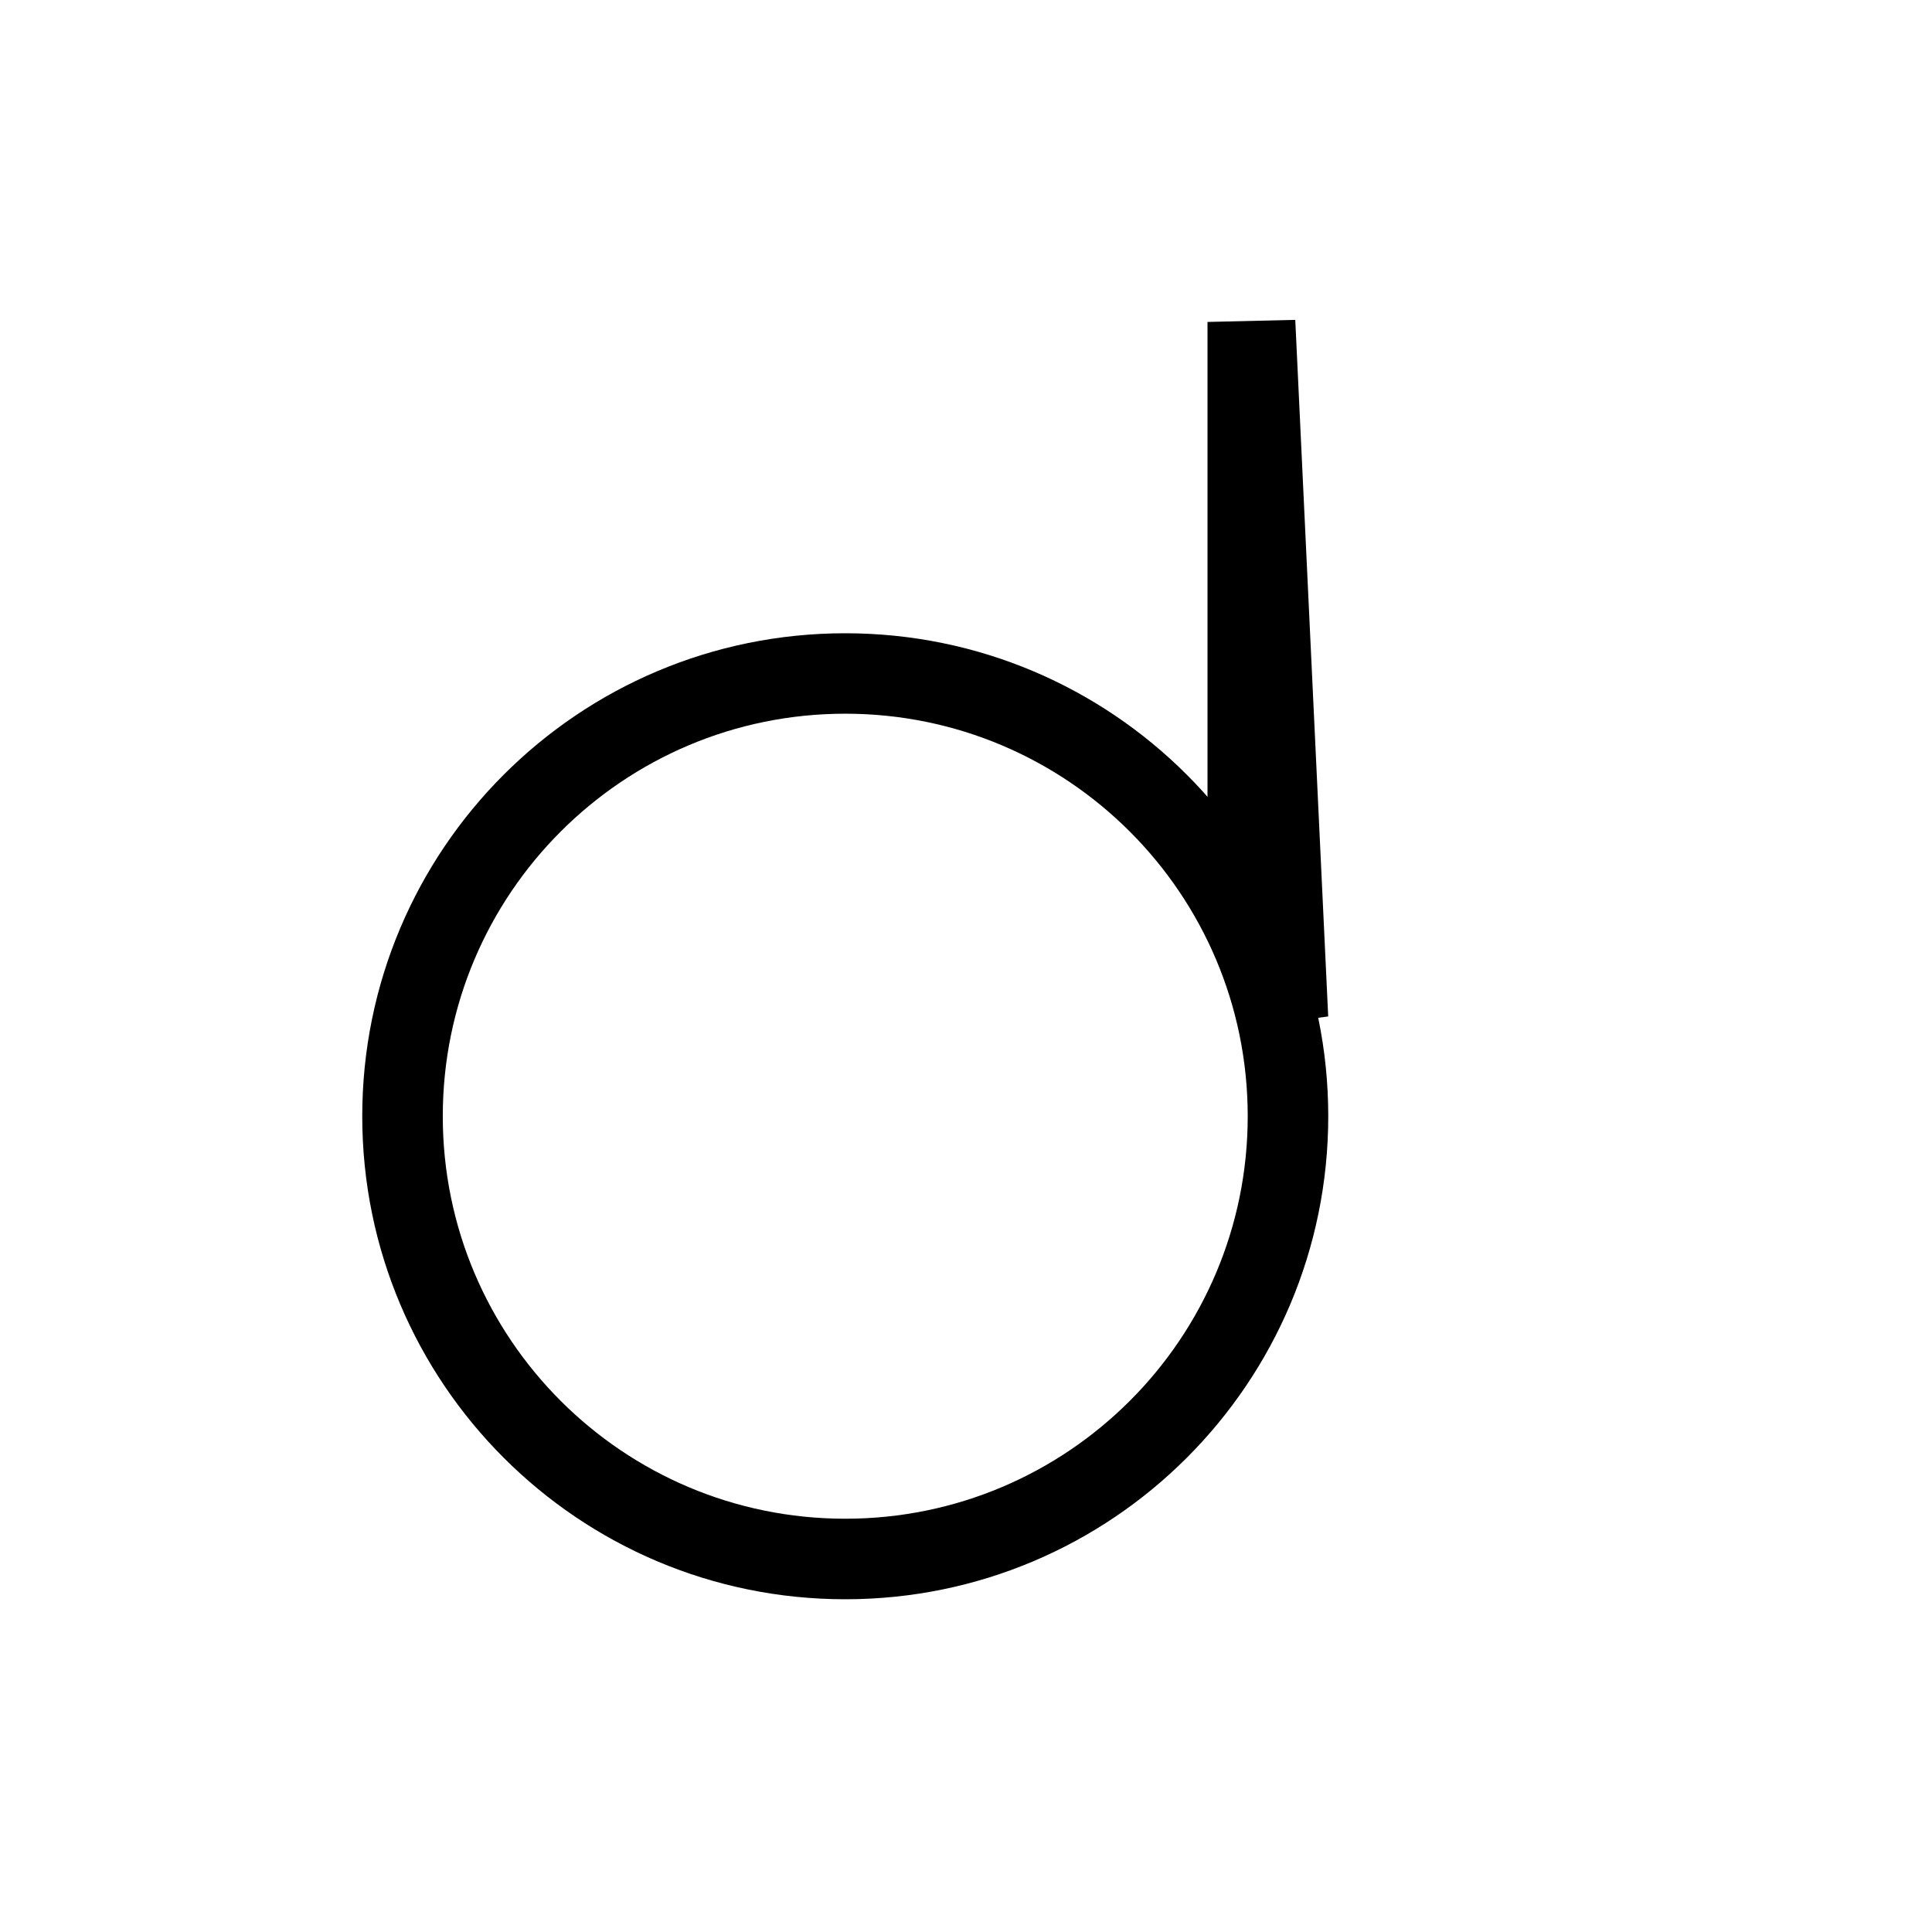
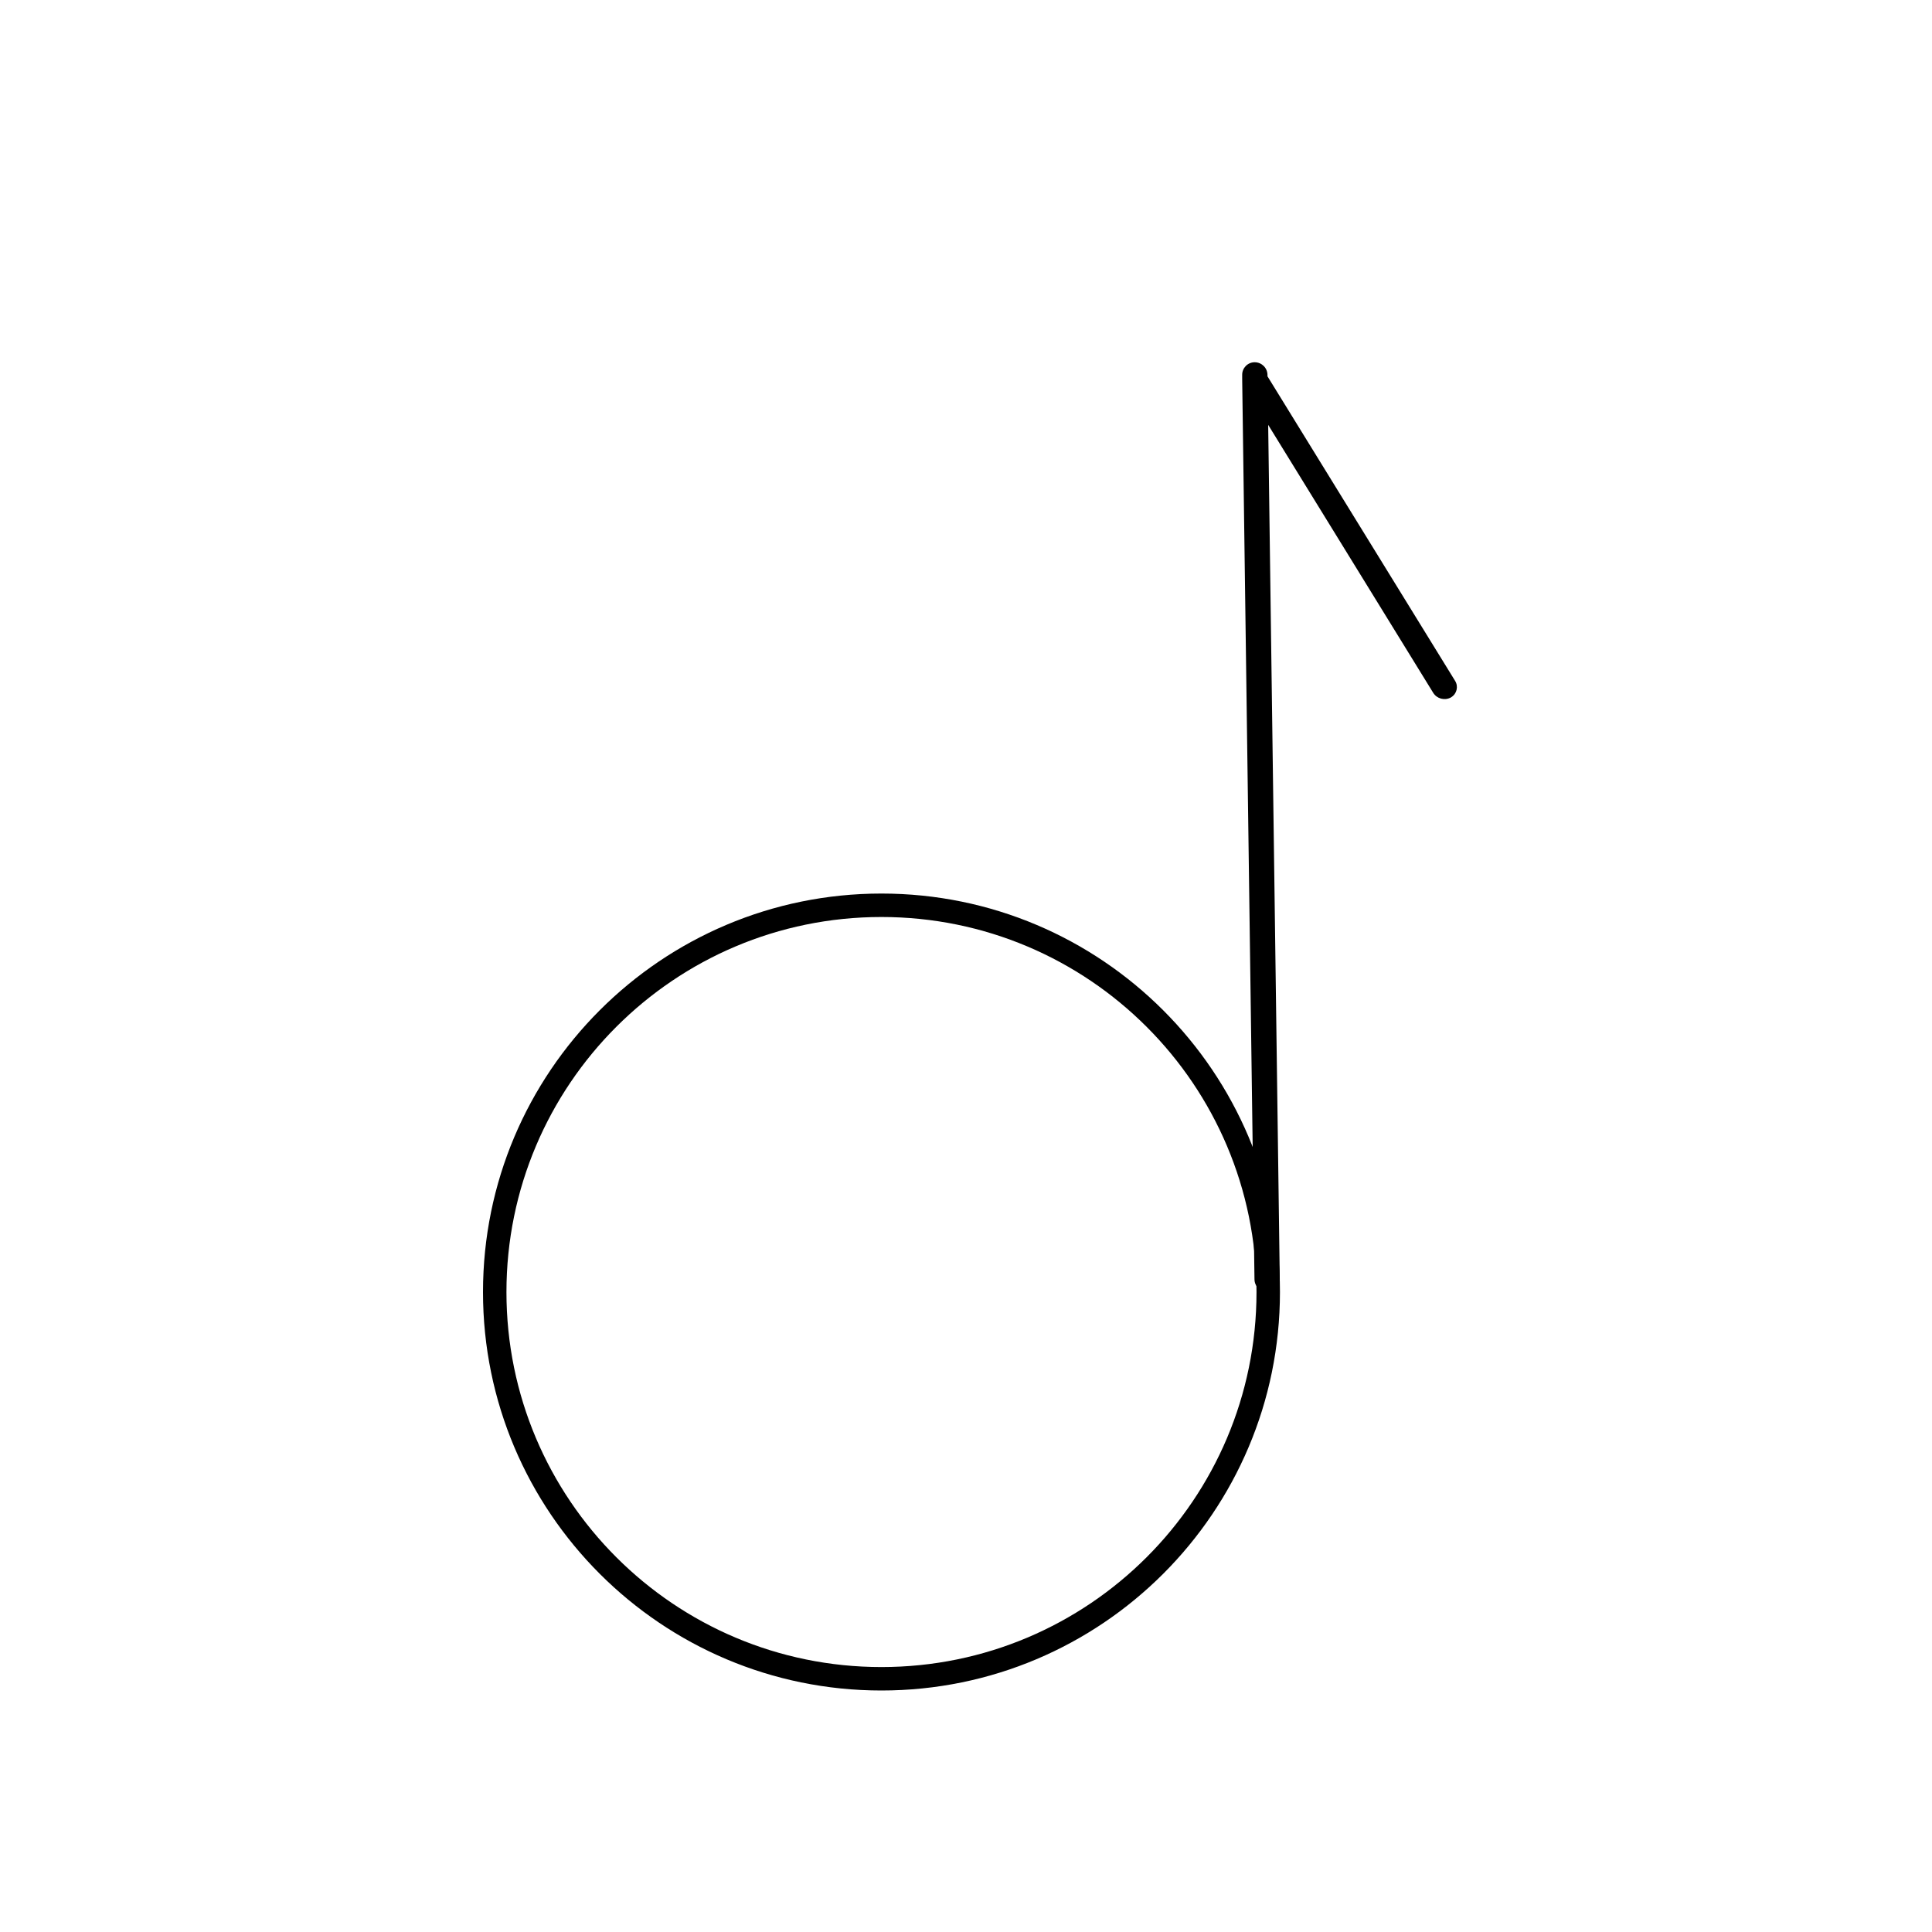
<svg xmlns="http://www.w3.org/2000/svg" width="22px" height="22px" viewBox="0 0 22 22" version="1.1">
  <g id="页面-1" stroke="none" stroke-width="1" fill="none" fill-rule="evenodd">
    <g id="folder-music">
      <rect id="矩形" x="0" y="0" width="22" height="22" />
-       <g id="编组-6" transform="translate(4.125, 2.75)">
-         <path d="M5.5,4.461 C8.538,4.461 11,6.923 11,9.961 C11,12.998 8.538,15.461 5.5,15.461 C2.462,15.461 0,12.998 0,9.961 C0,6.923 2.462,4.461 5.5,4.461 Z M5.5,5.377 C2.969,5.377 0.917,7.429 0.917,9.961 C0.917,12.492 2.969,14.544 5.5,14.544 C8.031,14.544 10.083,12.492 10.083,9.961 C10.083,7.429 8.031,5.377 5.5,5.377 Z" id="形状" fill="#000000" fill-rule="nonzero" />
-         <path d="M10.125,0.916 L10.5,8.848 L10.125,7.186 L10.125,0.916 Z" id="矩形" stroke="#000000" />
-         <path d="" id="矩形备份" stroke="#000000" transform="translate(12.02576, 2.228718) rotate(-45) translate(-12.02576, -2.228718) " />
+       <g id="编组-15" transform="translate(5.5, 4.125)" fill="#000000">
+         <path d="M4.537,6.05 C7.043,6.05 9.075,8.082 9.075,10.588 C9.075,13.093 7.043,15.125 4.537,15.125 C2.032,15.125 0,13.093 0,10.588 C0,8.082 2.032,6.05 4.537,6.05 Z M4.537,6.317 C2.179,6.317 0.267,8.229 0.267,10.588 C0.267,12.946 2.179,14.858 4.537,14.858 C6.896,14.858 8.808,12.946 8.808,10.588 C8.808,8.229 6.896,6.317 4.537,6.317 Z" id="椭圆形" fill-rule="nonzero" />
+         <path d="M8.645,0.144 C8.644,0.066 8.707,0.001 8.785,1.31457526e-05 L8.787,0 C8.867,-1.46717942e-17 8.932,0.064 8.933,0.144 L8.933,0.16 L11.07,3.629 C11.109,3.692 11.089,3.775 11.026,3.814 L11.02,3.818 C10.95,3.855 10.862,3.832 10.82,3.764 L8.941,0.713 L9.073,10.443 C9.074,10.522 9.011,10.586 8.933,10.587 L8.931,10.588 C8.851,10.588 8.786,10.523 8.785,10.443 L8.645,0.192 C8.645,0.189 8.645,0.186 8.645,0.183 L8.645,0.144 Z" id="形状结合" />
      </g>
    </g>
  </g>
</svg>
